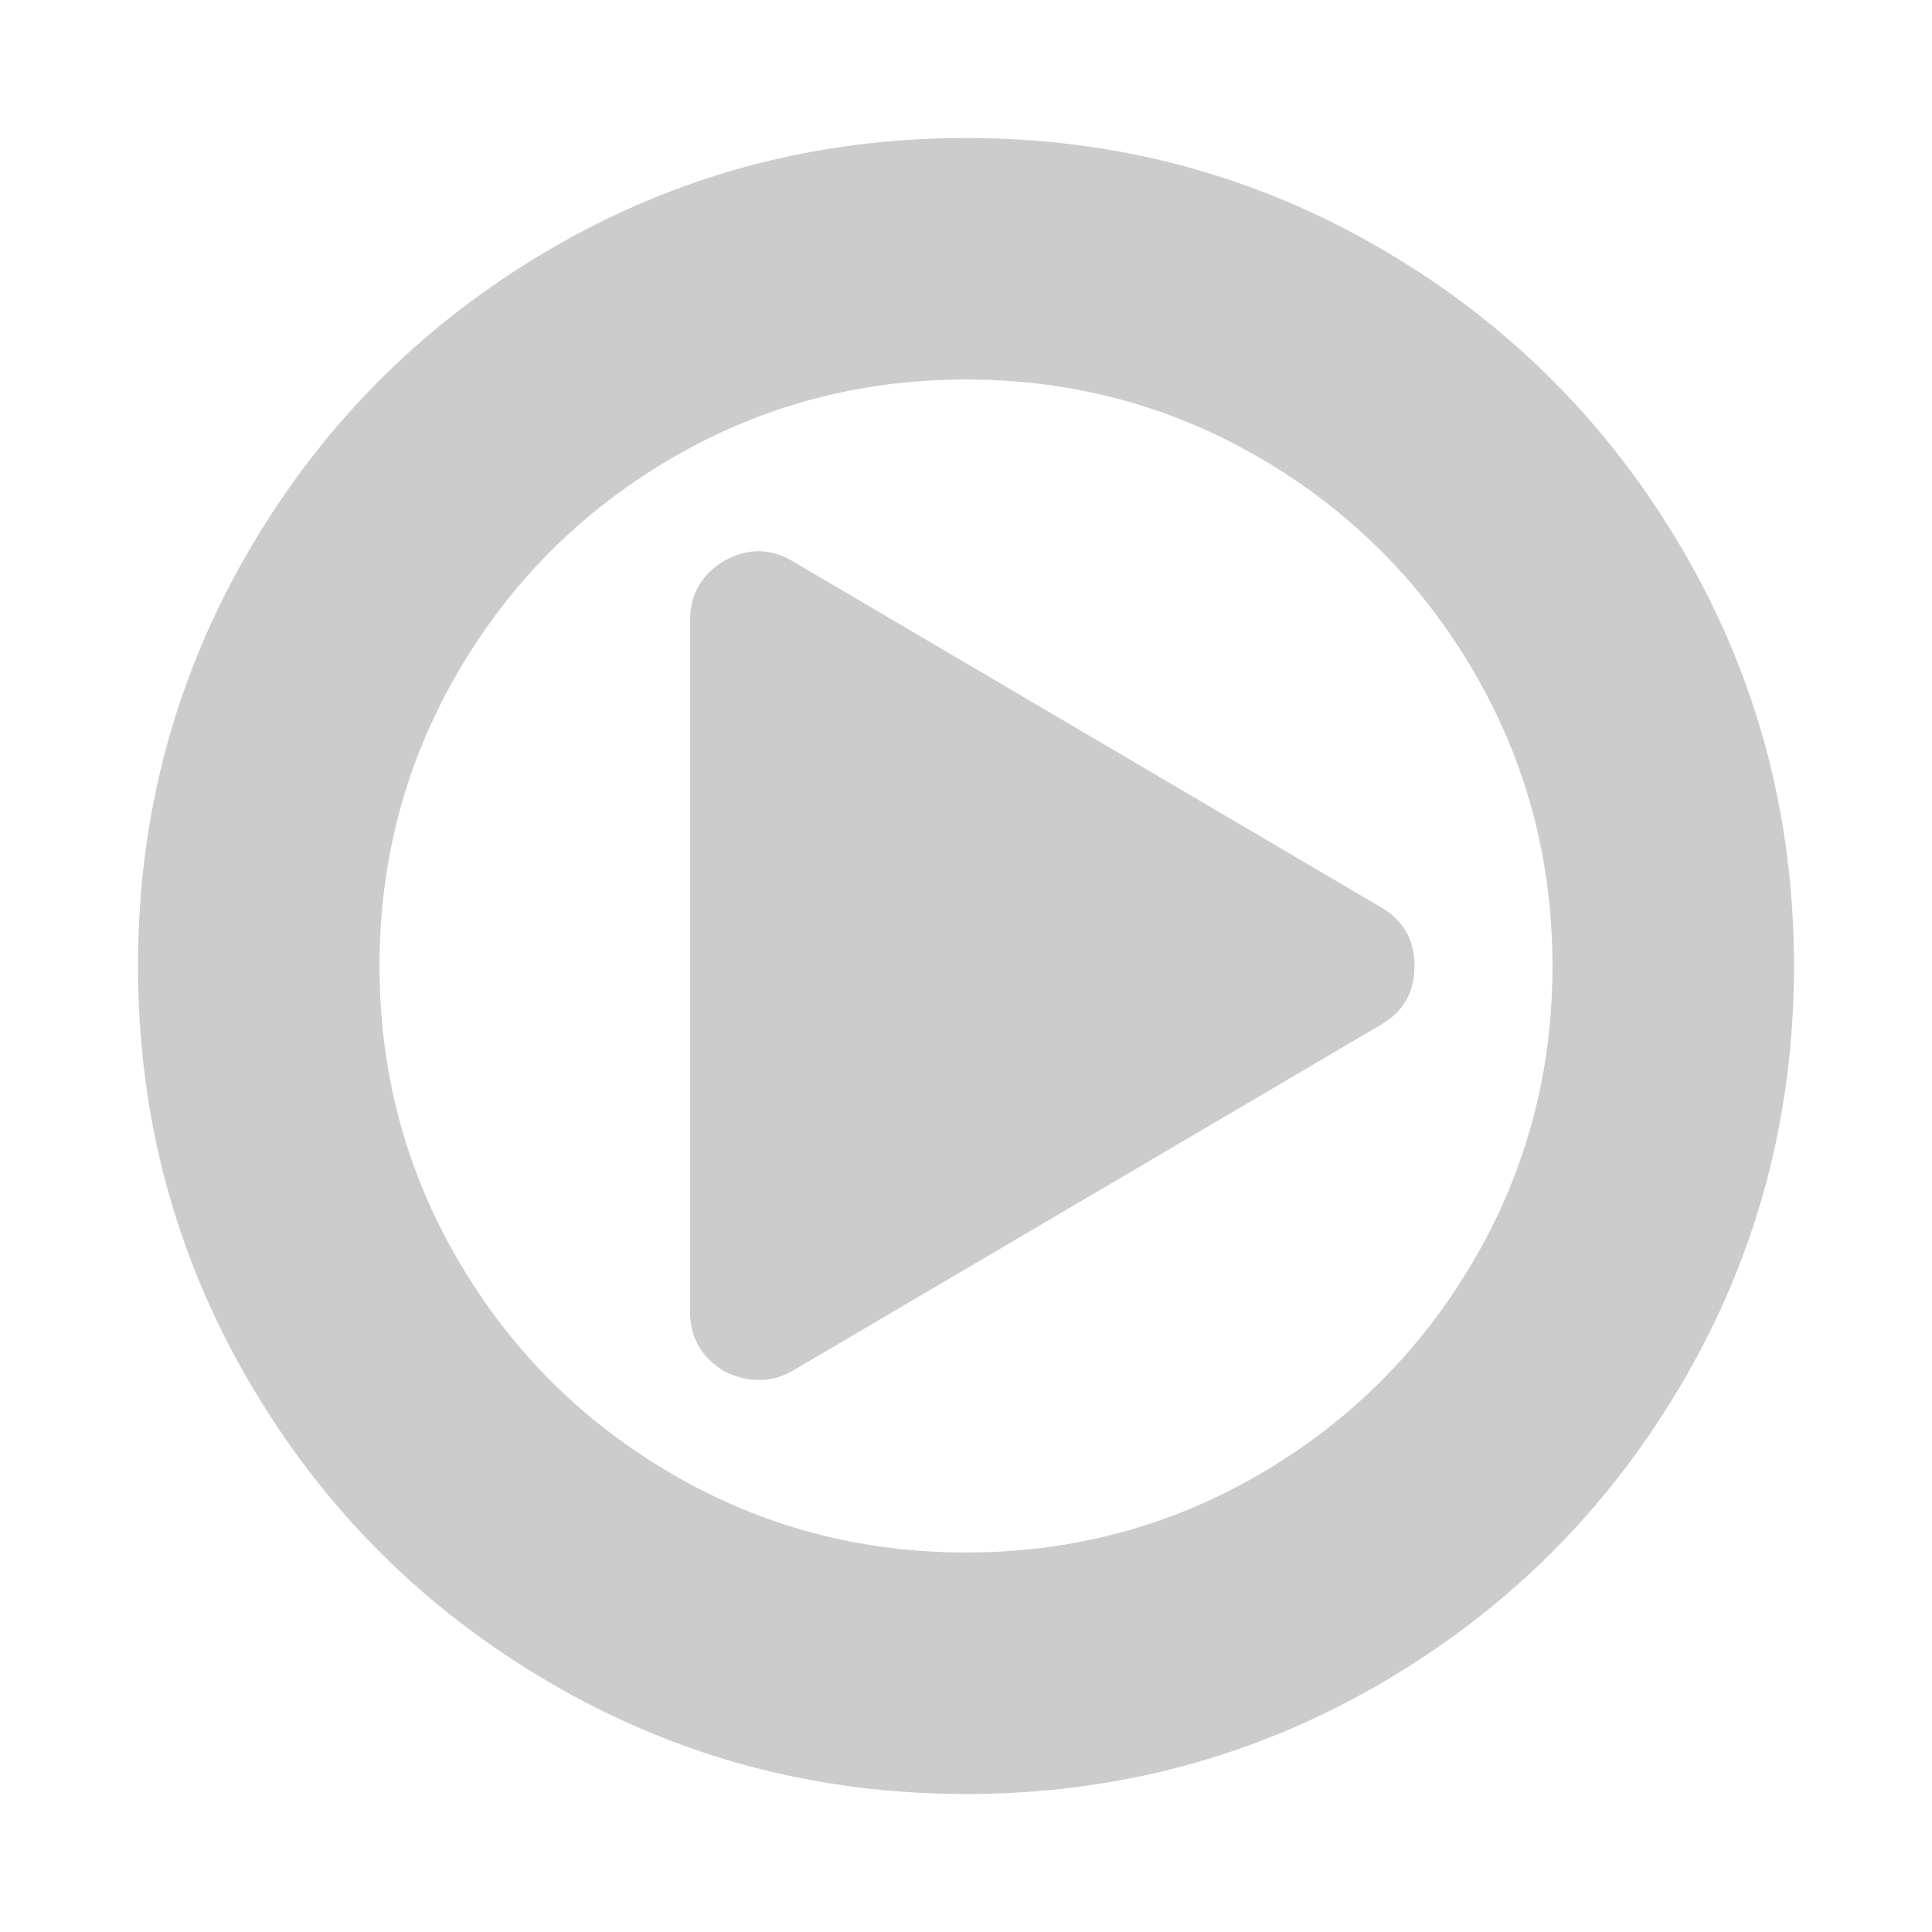
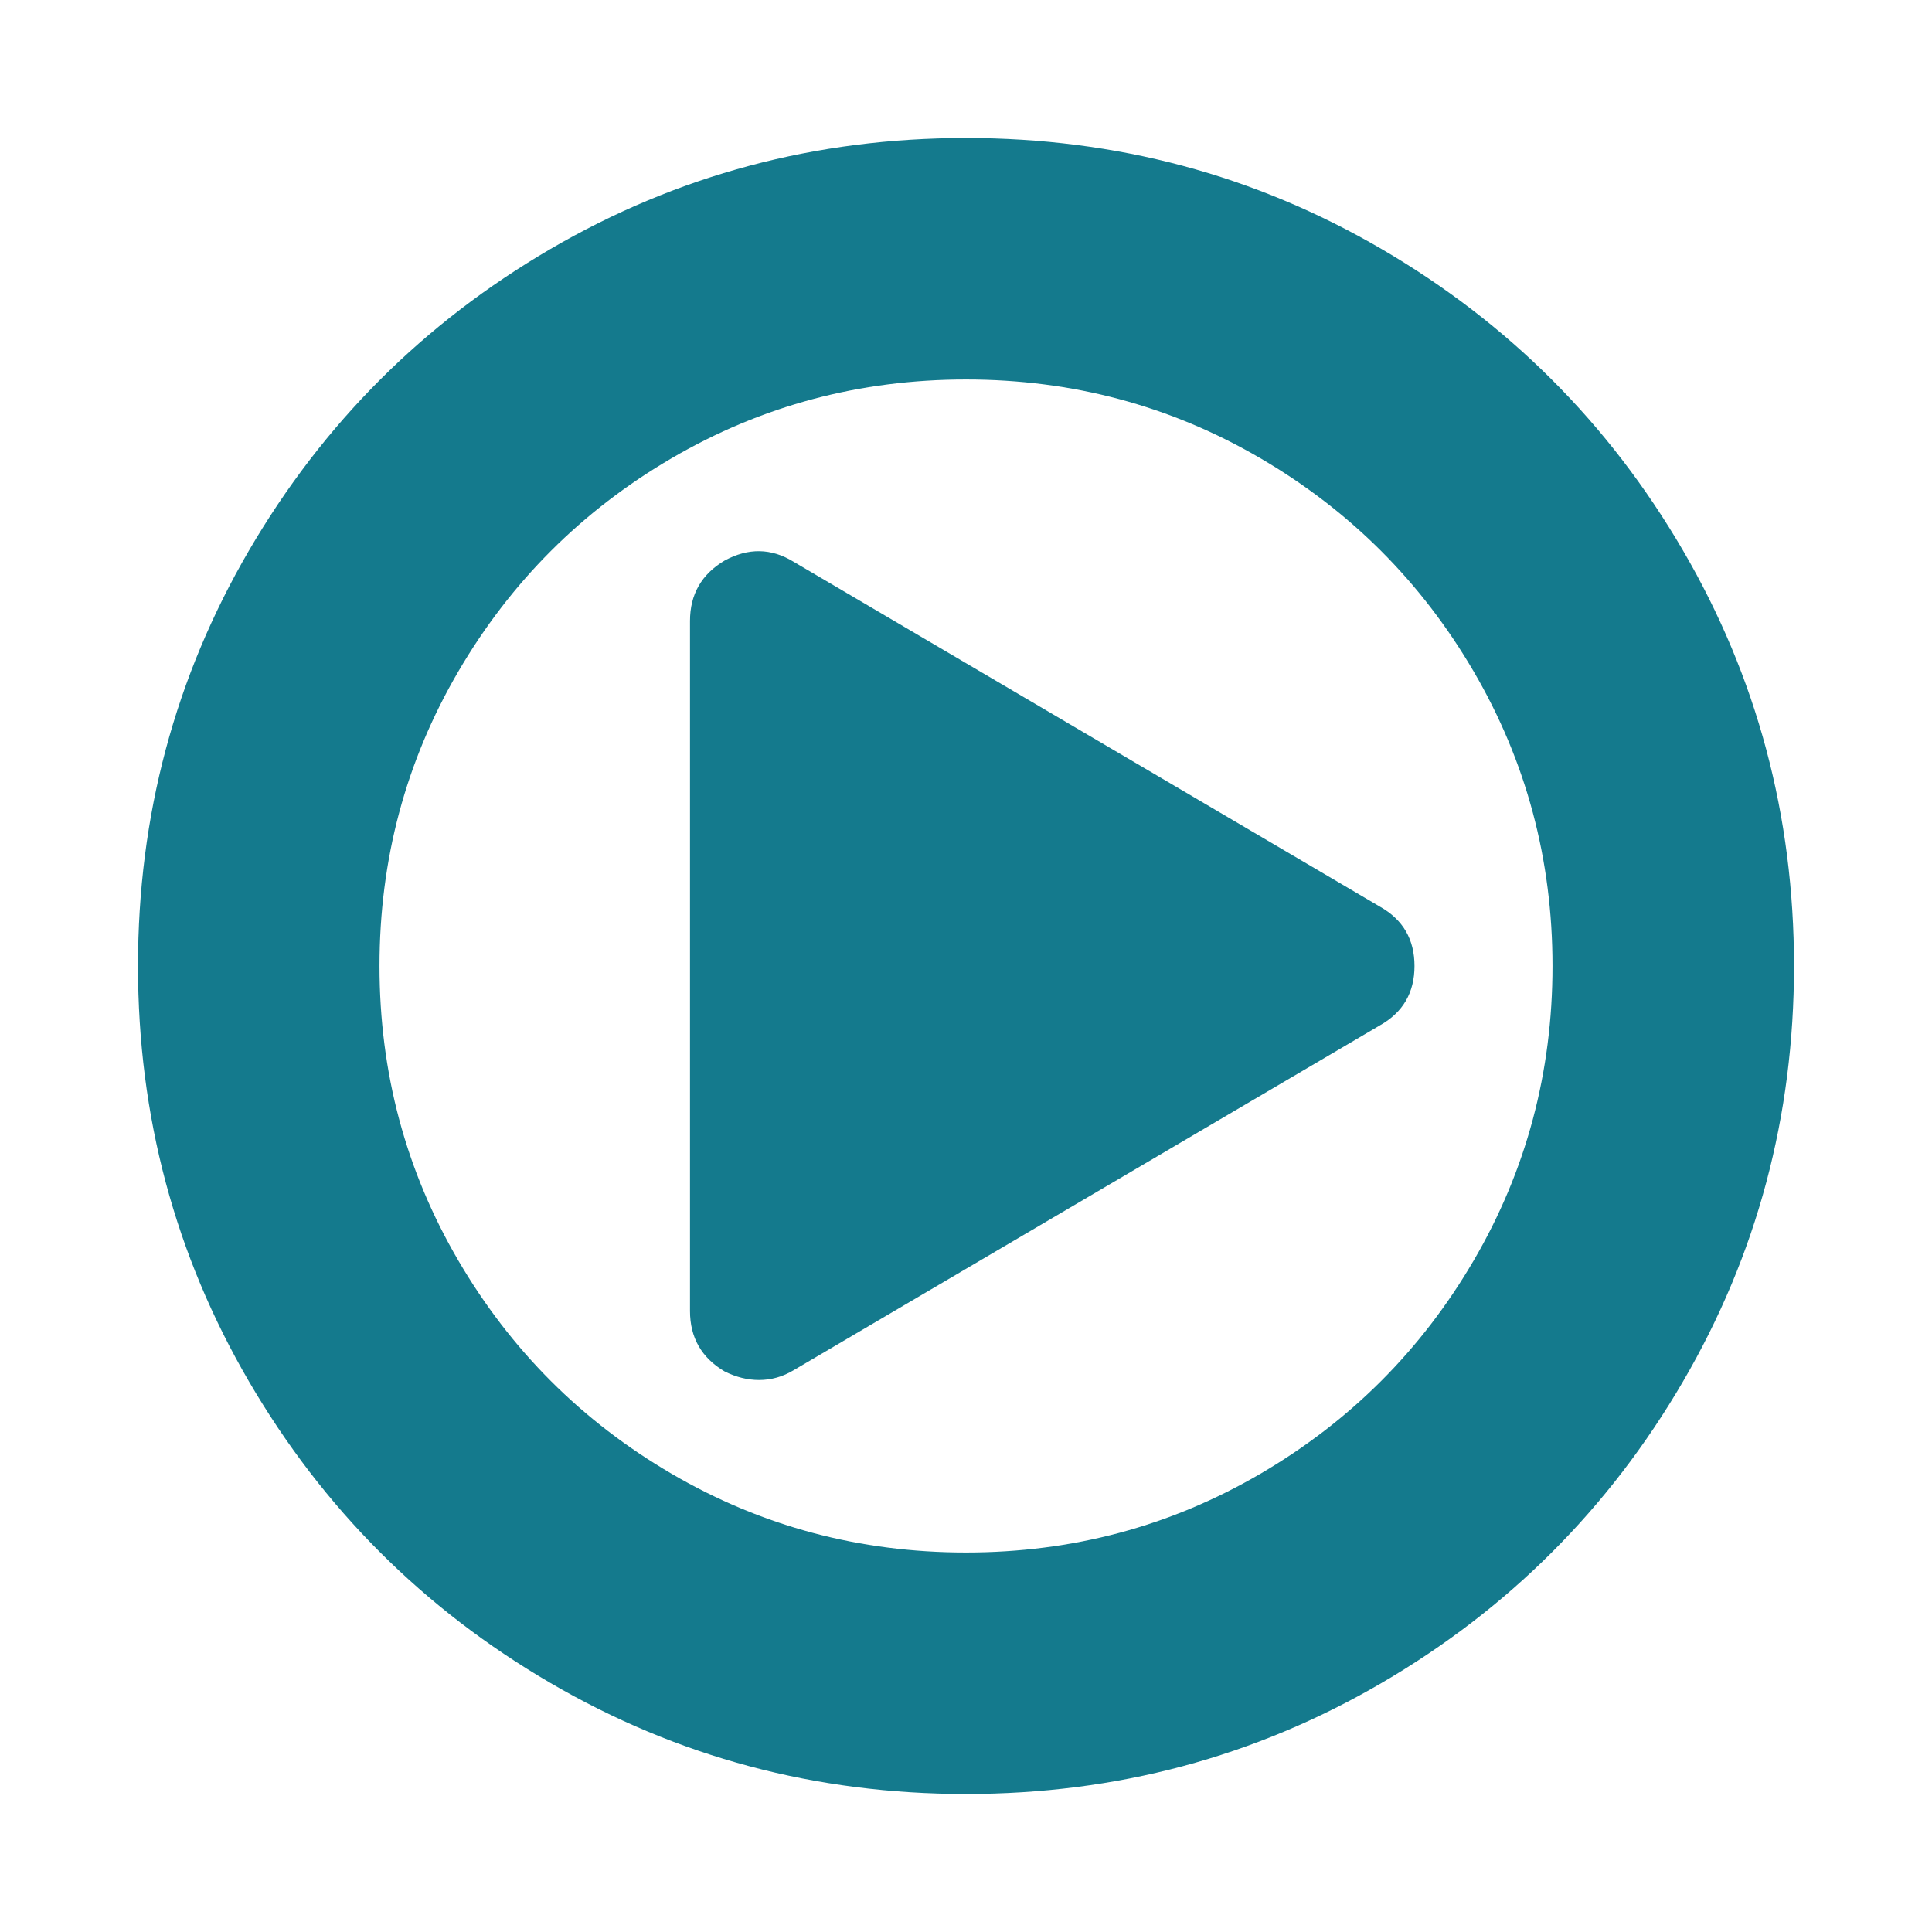
<svg xmlns="http://www.w3.org/2000/svg" width="1792" height="1792" viewBox="0 0 1792 1792">
-   <path d="M1312 896q0 37-32 55l-544 320q-15 9-32 9-16 0-32-8-32-19-32-56V576q0-37 32-56 33-18 64 1l544 320q32 18 32 55zm128 0q0-148-73-273t-198-198-273-73-273 73-198 198-73 273 73 273 198 198 273 73 273-73 198-198 73-273zm224 0q0 209-103 385.5T1281.5 1561 896 1664t-385.5-103T231 1281.5 128 896t103-385.5T510.5 231 896 128t385.5 103T1561 510.5 1664 896z" fill="#ccc" />
+   <path d="M1312 896q0 37-32 55l-544 320q-15 9-32 9-16 0-32-8-32-19-32-56V576q0-37 32-56 33-18 64 1l544 320q32 18 32 55zm128 0q0-148-73-273t-198-198-273-73-273 73-198 198-73 273 73 273 198 198 273 73 273-73 198-198 73-273zm224 0q0 209-103 385.5T1281.5 1561 896 1664t-385.5-103T231 1281.5 128 896t103-385.5T510.5 231 896 128t385.5 103T1561 510.5 1664 896z" fill="rgb(20, 122, 141)" />
</svg>
